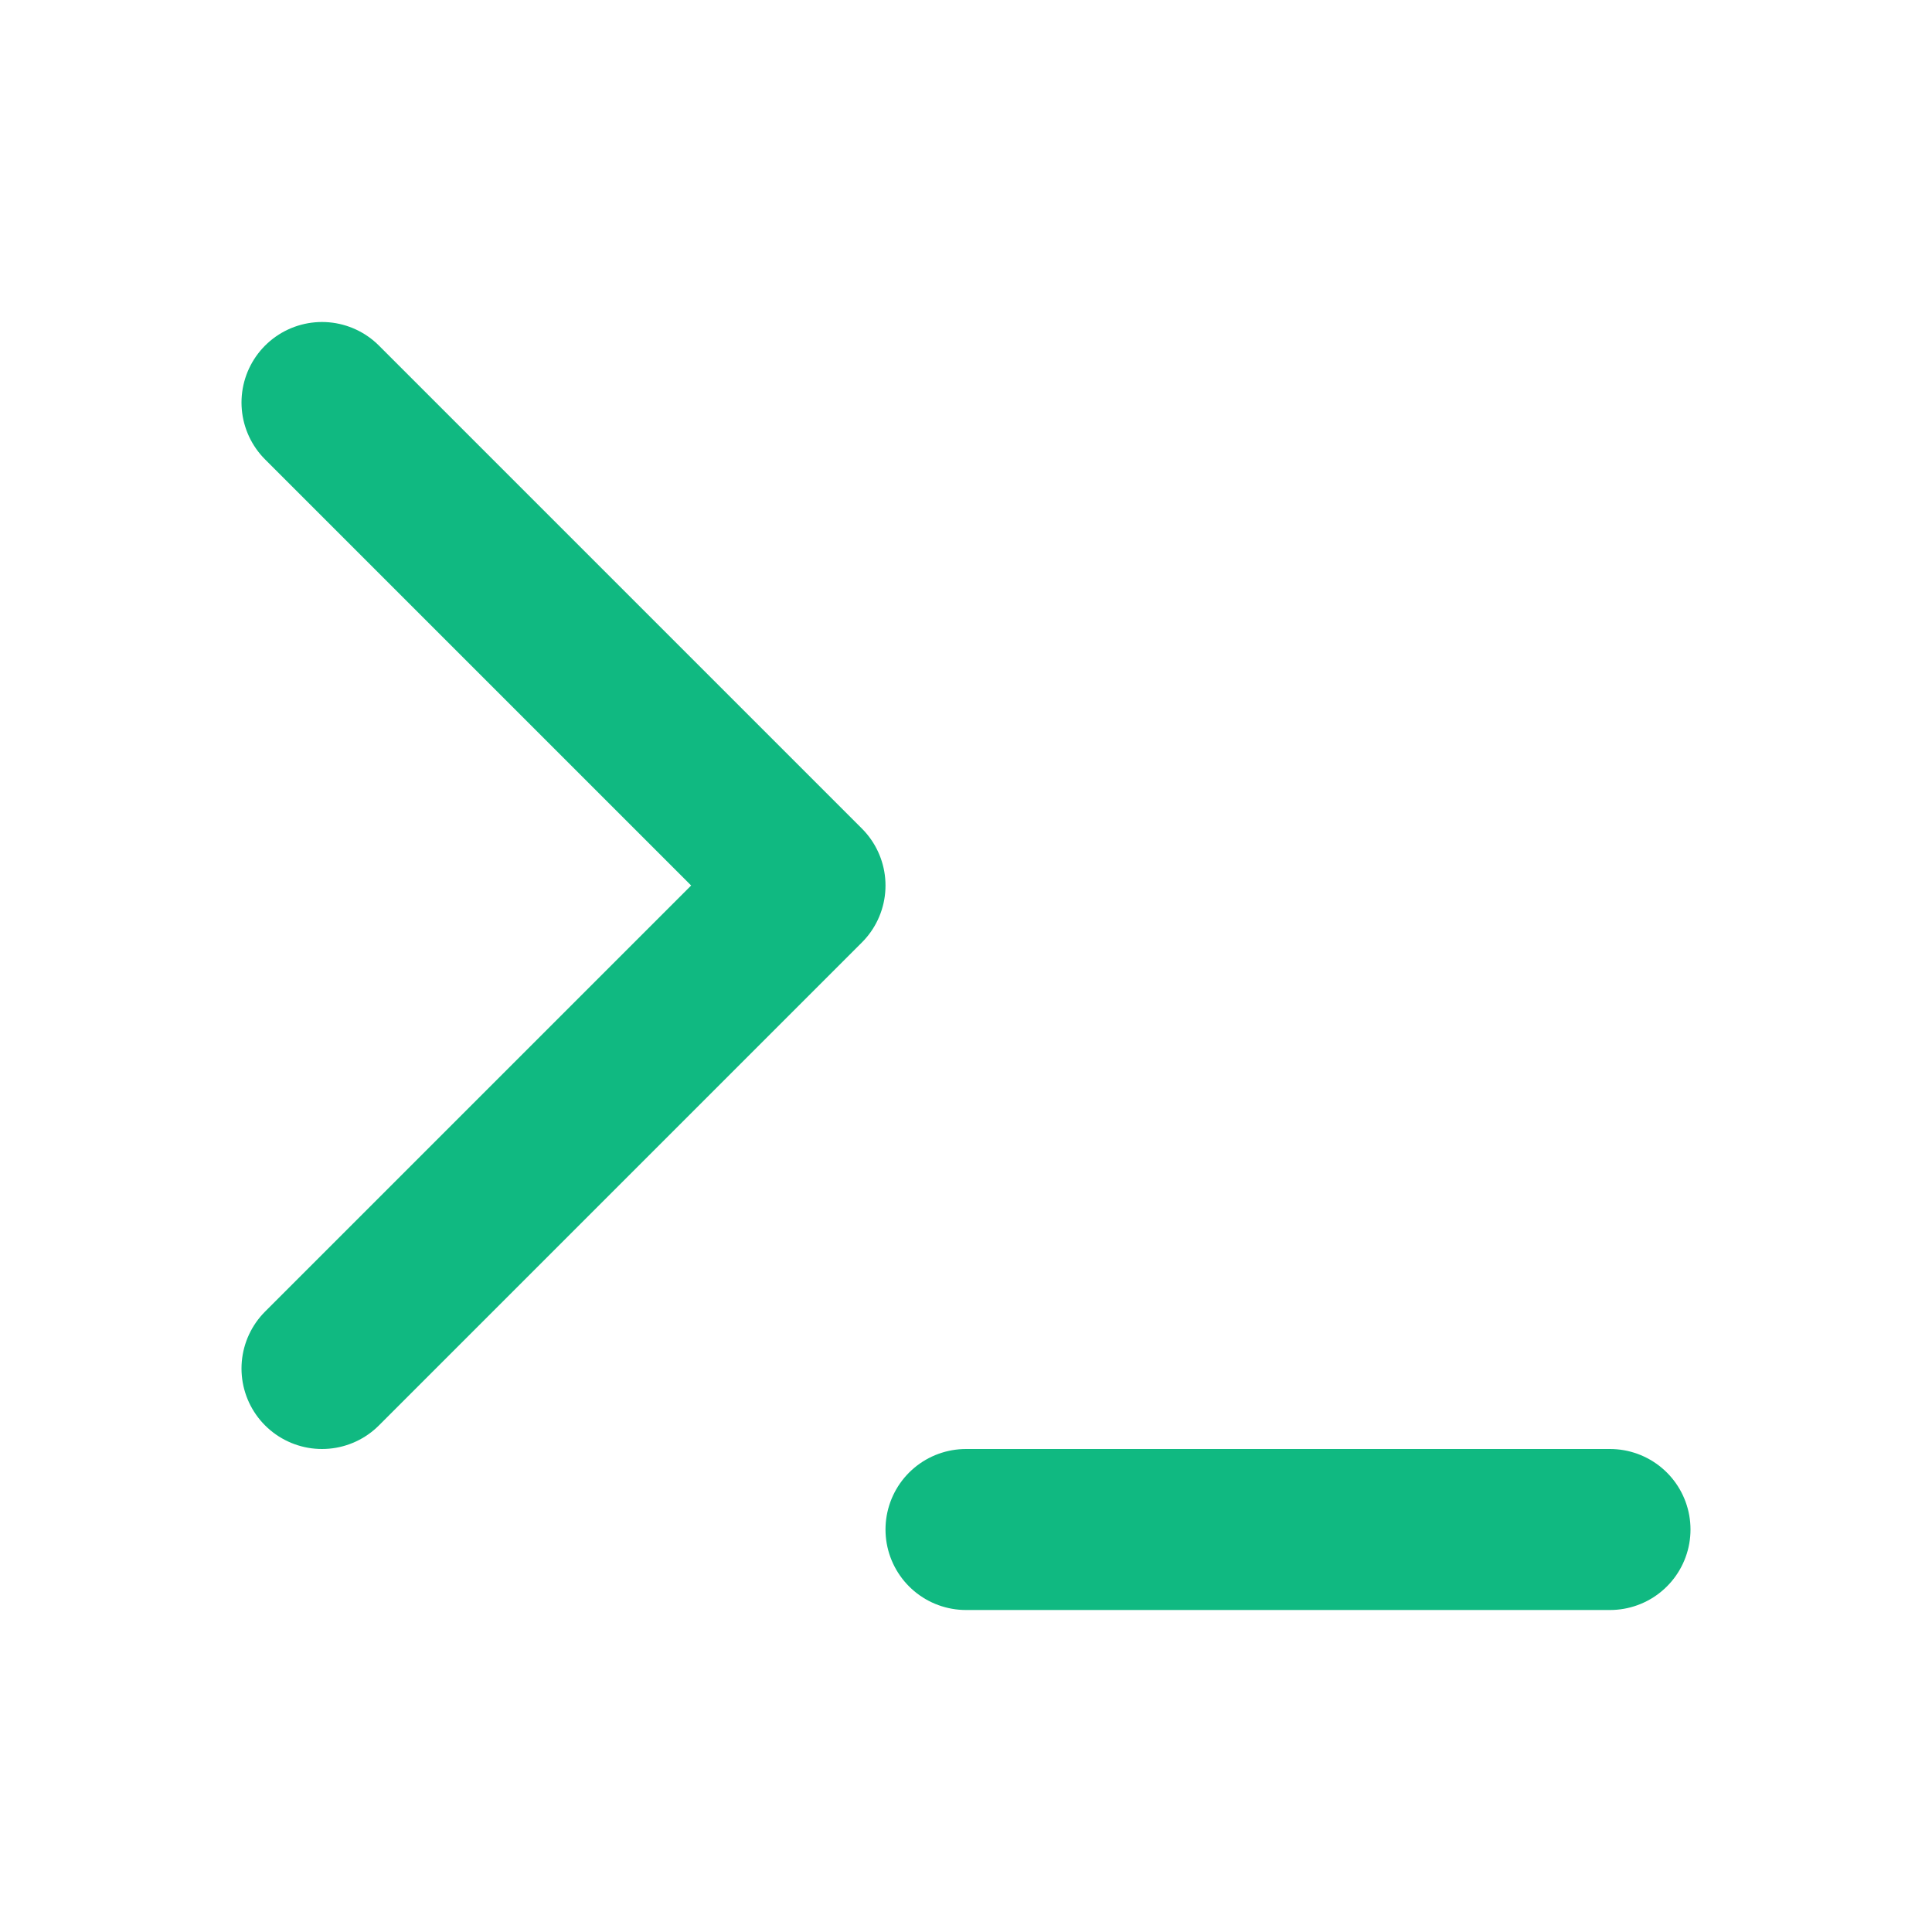
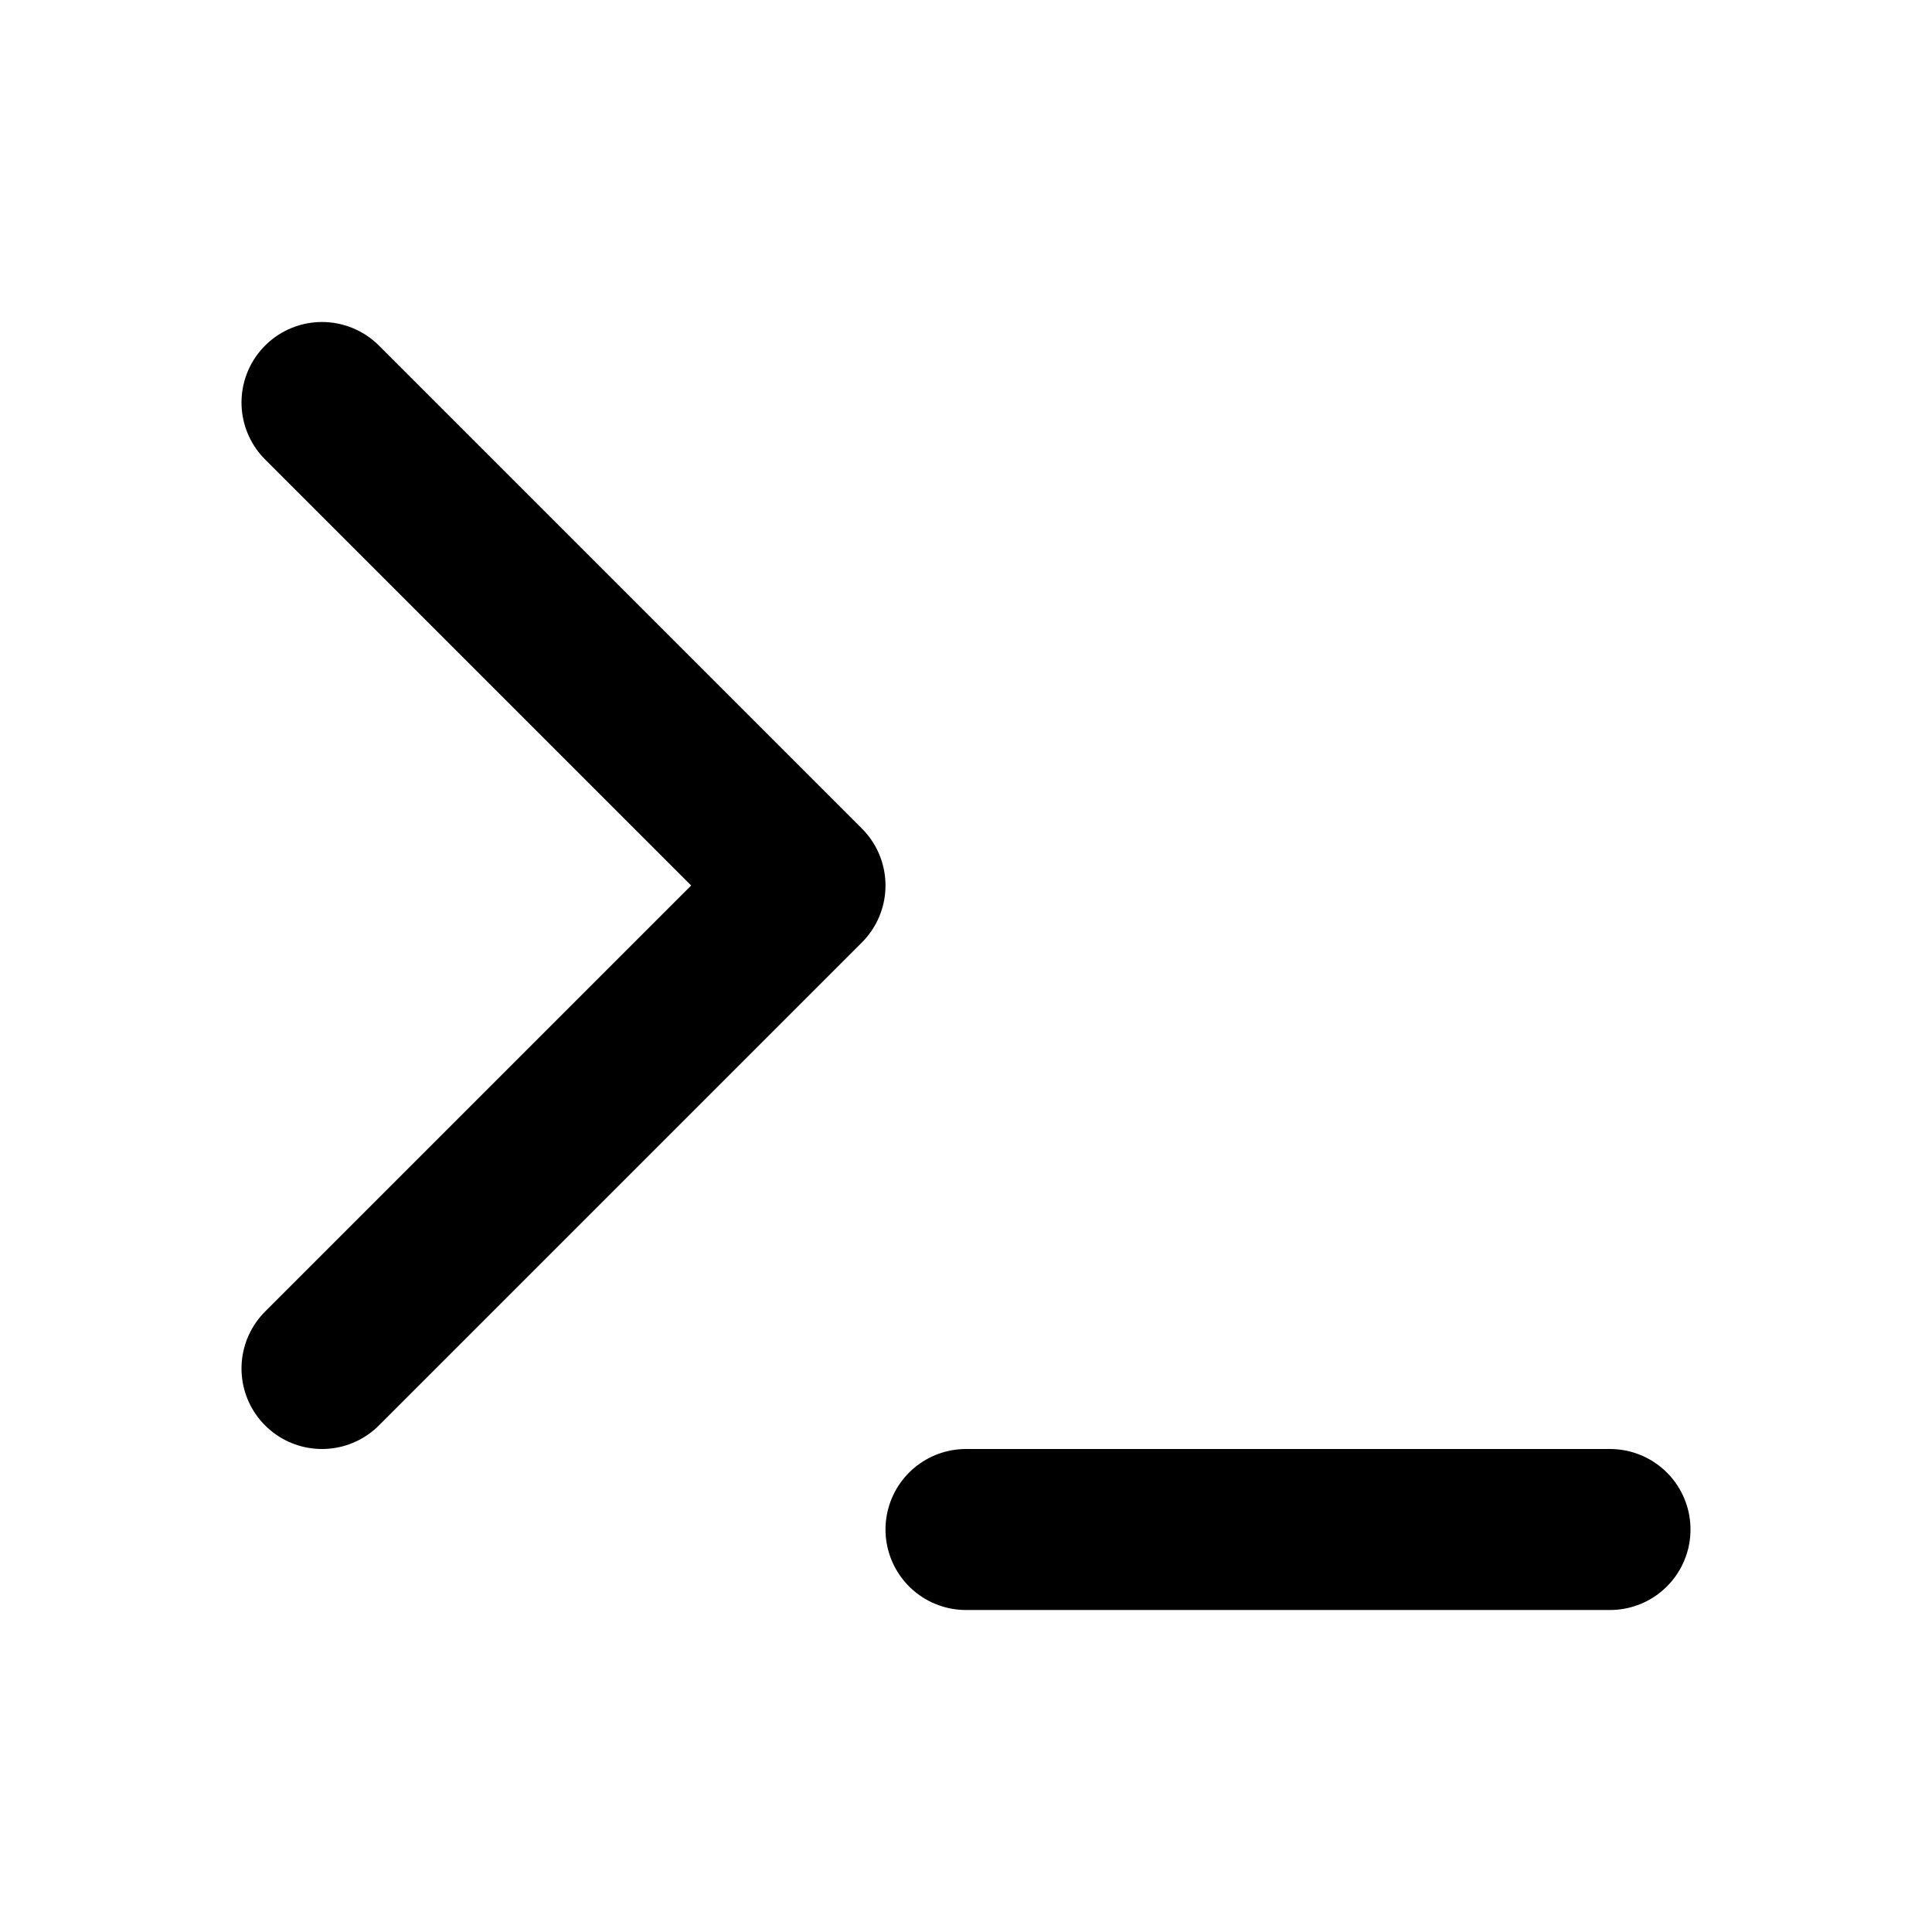
- <svg xmlns="http://www.w3.org/2000/svg" width="32" height="32" viewBox="0 0 24 24" fill="none" stroke="#10b981" stroke-width="2" stroke-linecap="round" stroke-linejoin="round">
+ <svg xmlns="http://www.w3.org/2000/svg" width="32" height="32" viewBox="0 0 24 24" fill="none" stroke="#000000" stroke-width="2" stroke-linecap="round" stroke-linejoin="round">
  <polyline points="4 17 10 11 4 5" />
  <line x1="12" y1="19" x2="20" y2="19" />
</svg>
